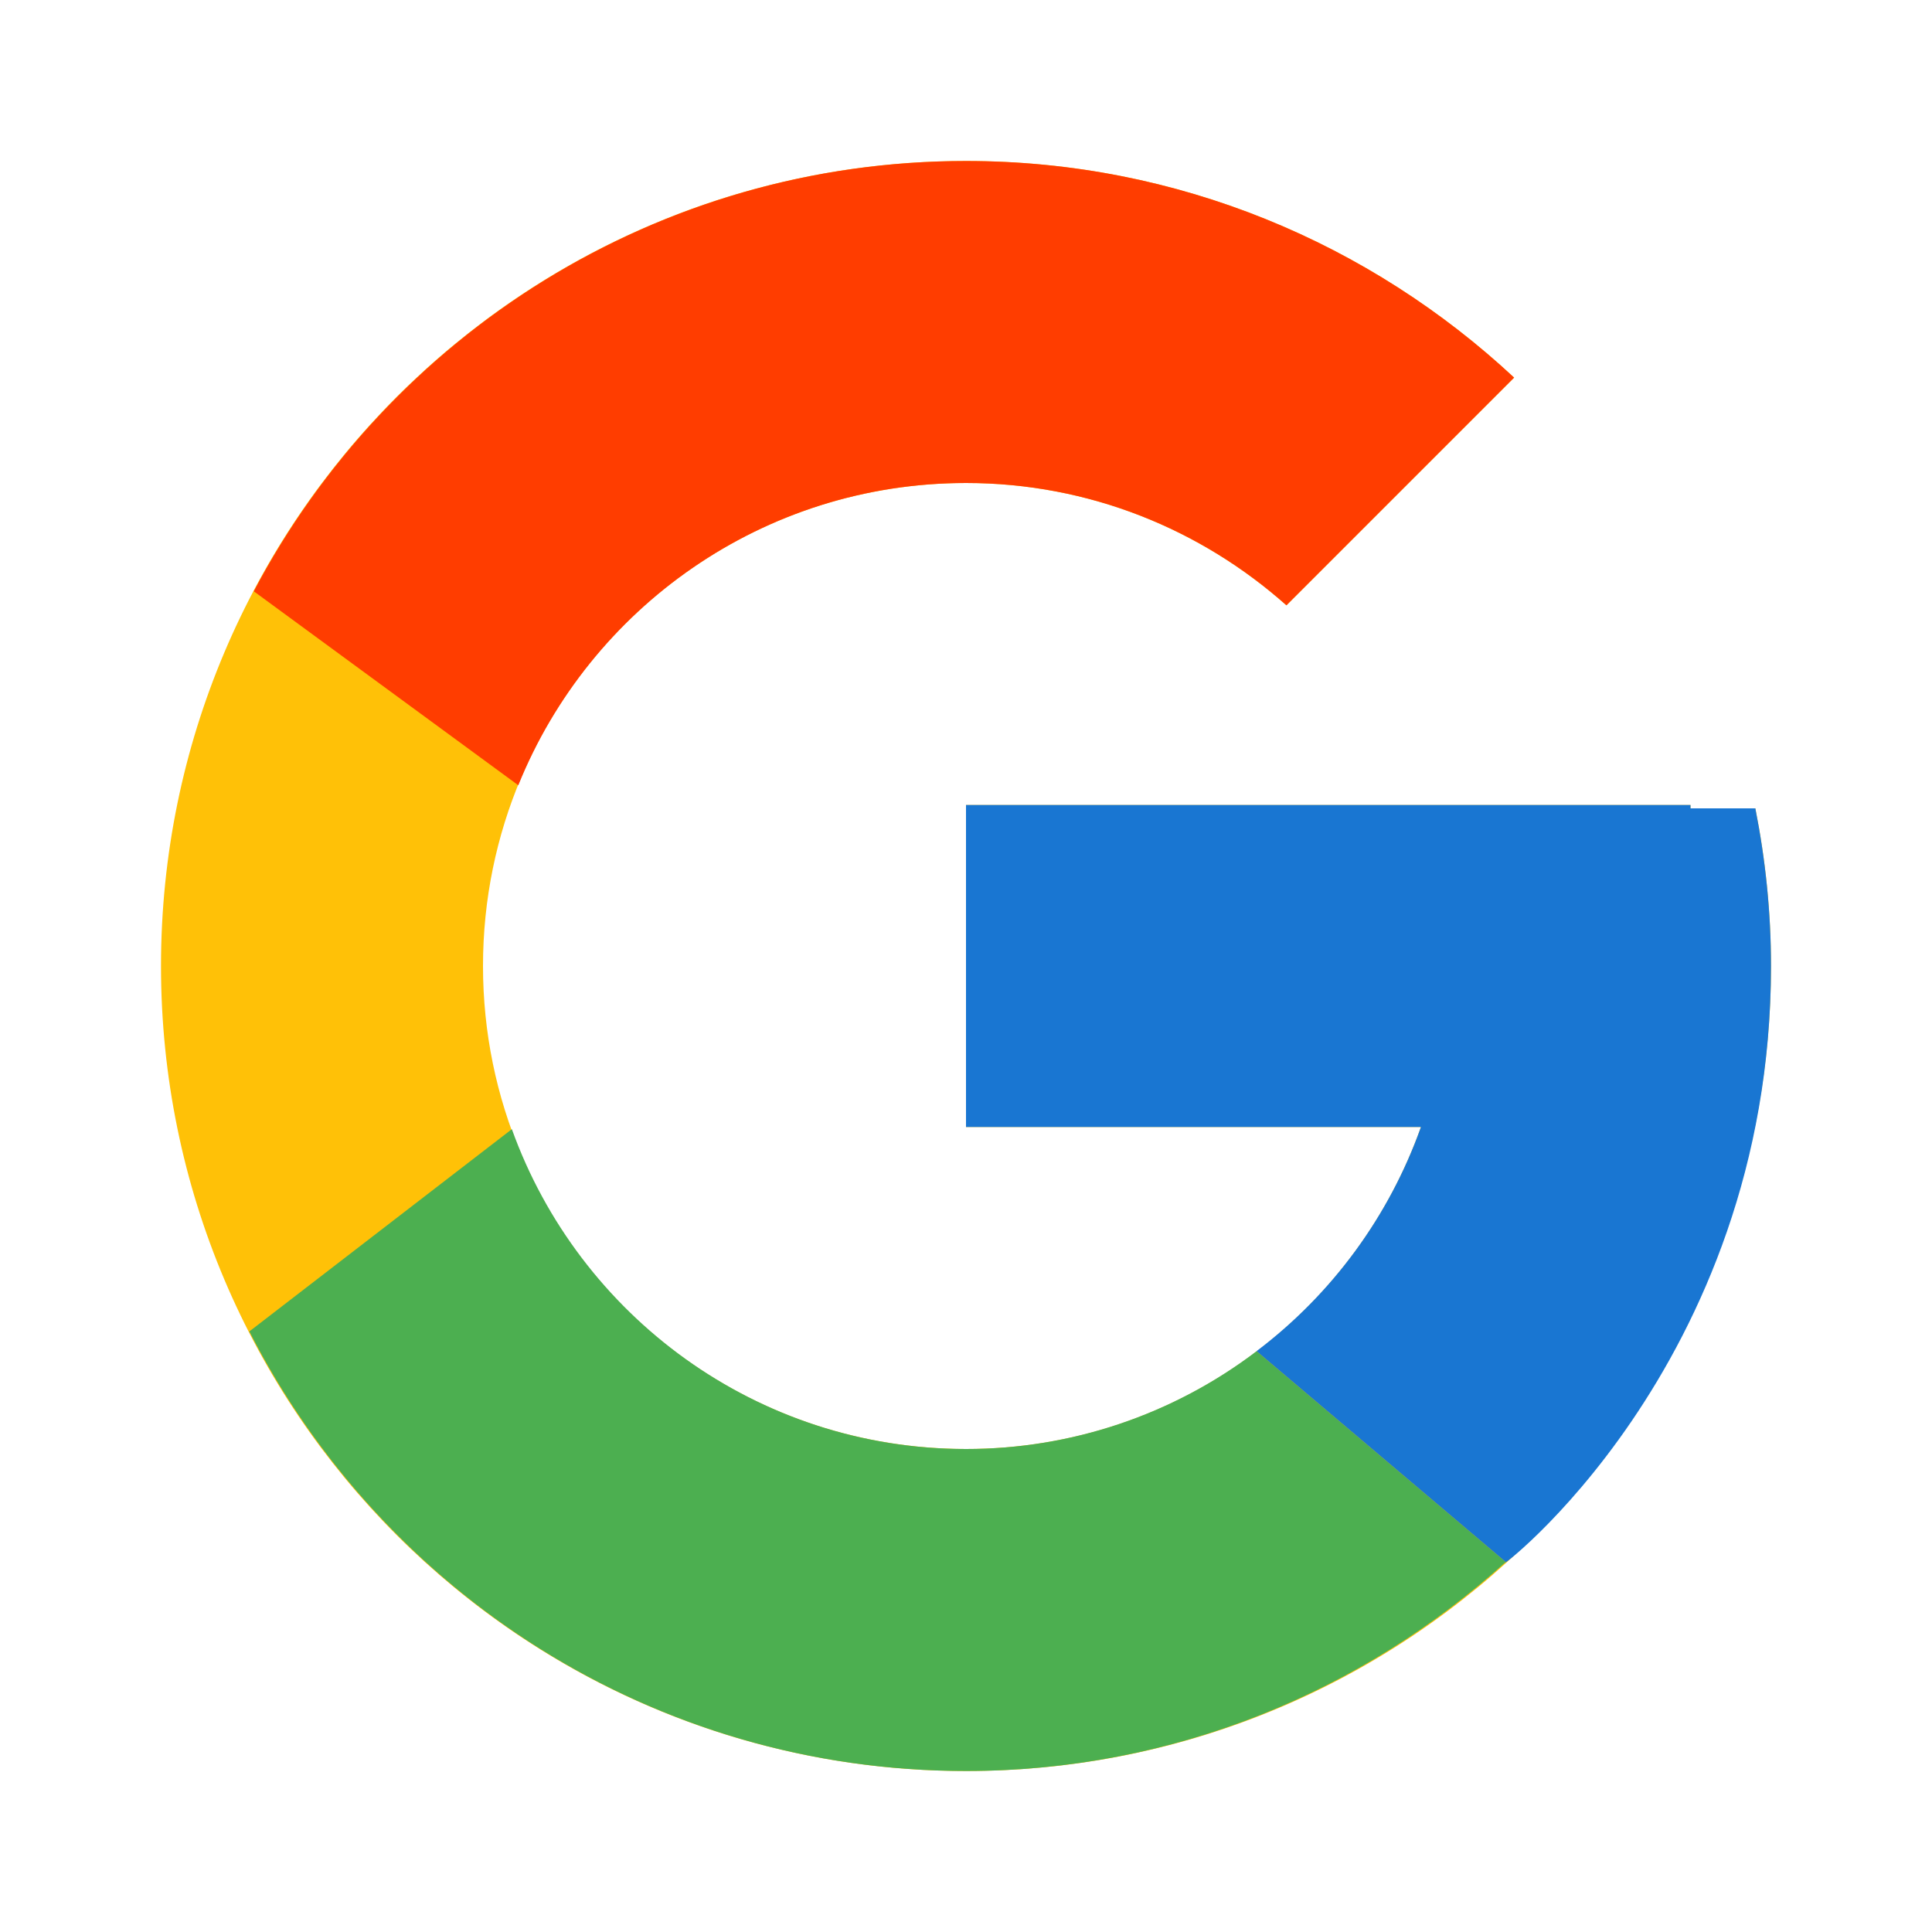
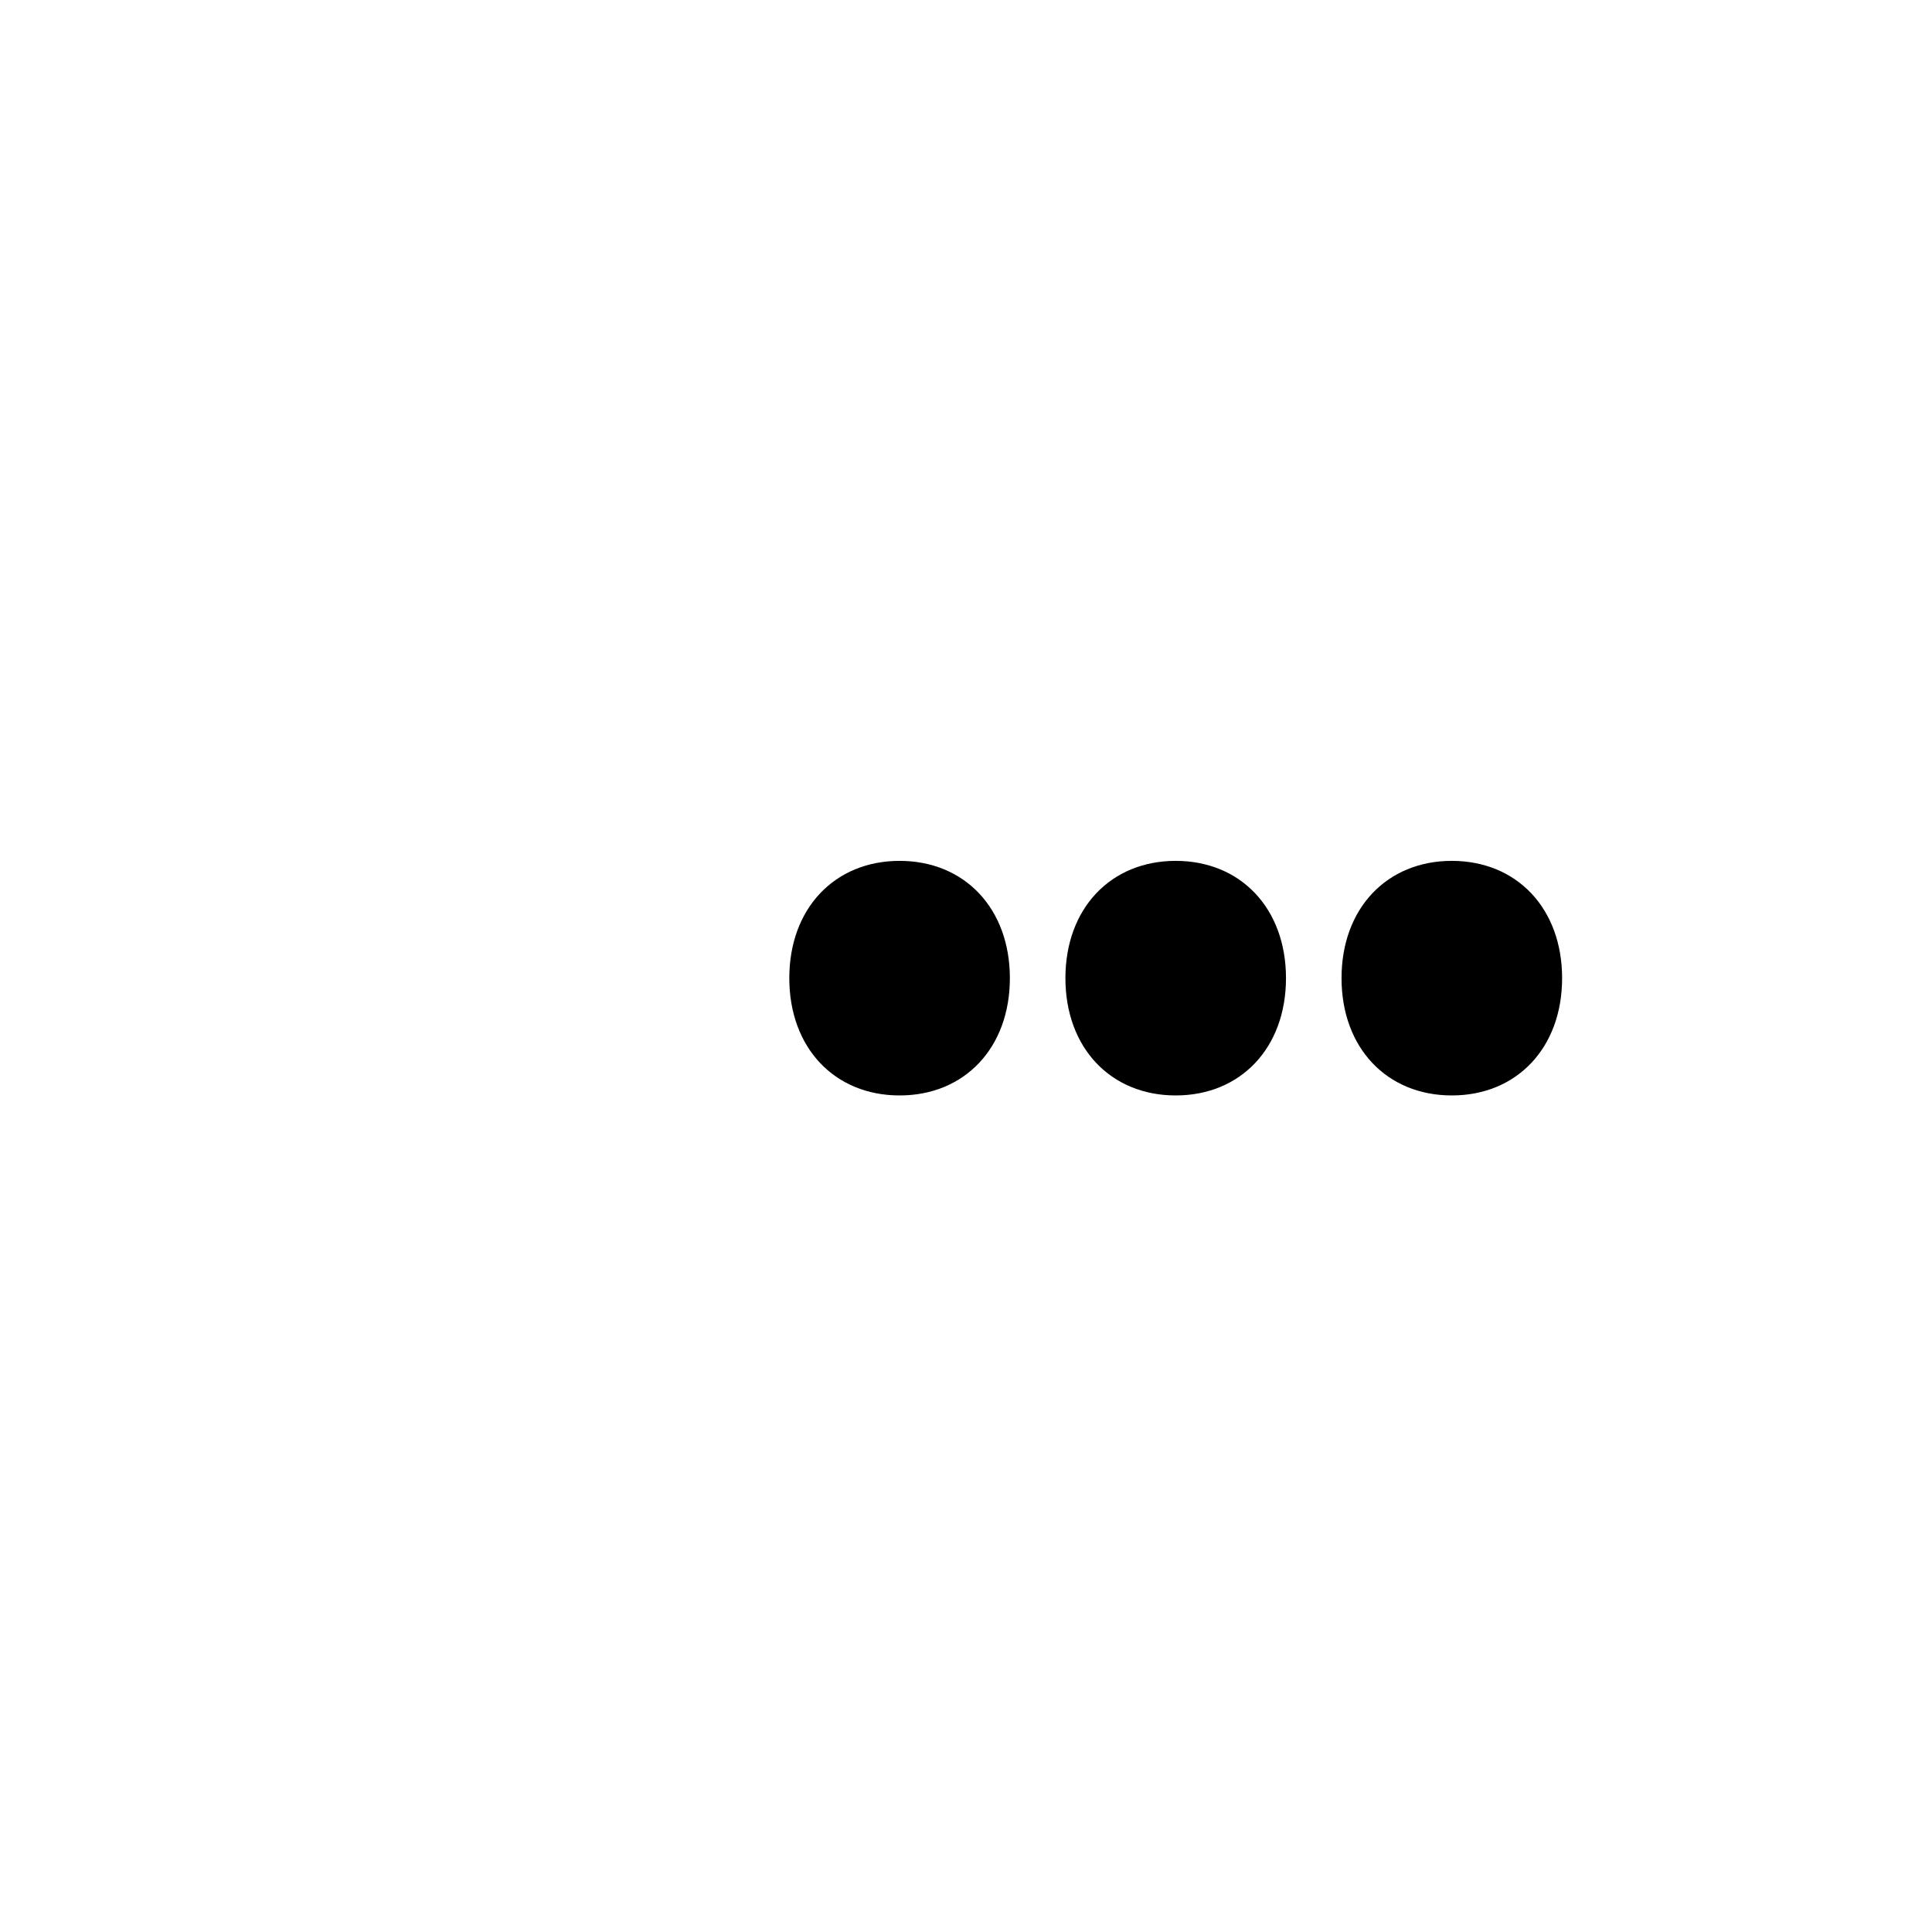
- <svg xmlns="http://www.w3.org/2000/svg" viewBox="0 0 48 48">
-   <path fill="#FFC107" d="M43.611 20.083H42V20H24v8h11.303c-1.649 4.657-6.08 8-11.303 8-6.627 0-12-5.373-12-12s5.373-12 12-12c3.059 0 5.842 1.154 7.961 3.039l5.657-5.657C34.046 6.053 29.268 4 24 4 12.955 4 4 12.955 4 24s8.955 20 20 20 20-8.955 20-20c0-1.341-.138-2.65-.389-3.917z" />
-   <path fill="#FF3D00" d="m6.306 14.691 6.571 4.819C14.655 15.108 18.961 12 24 12c3.059 0 5.842 1.154 7.961 3.039l5.657-5.657C34.046 6.053 29.268 4 24 4 16.318 4 9.656 8.337 6.306 14.691z" />
-   <path fill="#4CAF50" d="M24 44c5.166 0 9.86-1.977 13.409-5.192l-6.19-5.238A11.91 11.91 0 0 1 24 36c-5.202 0-9.619-3.317-11.283-7.946l-6.522 5.025C9.505 39.556 16.227 44 24 44z" />
-   <path fill="#1976D2" d="M43.611 20.083H42V20H24v8h11.303a12.04 12.04 0 0 1-4.087 5.571l.003-.002 6.19 5.238C36.971 39.205 44 34 44 24c0-1.341-.138-2.65-.389-3.917z" />
+ <svg xmlns="http://www.w3.org/2000/svg" width="24" height="24" viewBox="0 0 24 24">
+   <path fill="currentColor" d="M12.545 12.151c0 .866-.563 1.457-1.37 1.457c-.807 0-1.37-.591-1.37-1.457s.563-1.457 1.37-1.457c.807 0 1.37.591 1.37 1.457zm3.43 0c0 .866-.563 1.457-1.37 1.457c-.807 0-1.37-.591-1.37-1.457s.563-1.457 1.37-1.457c.807 0 1.37.591 1.37 1.457zm3.43 0c0 .866-.563 1.457-1.37 1.457c-.807 0-1.37-.591-1.37-1.457s.563-1.457 1.37-1.457c.807 0 1.37.591 1.37 1.457z" />
</svg>
